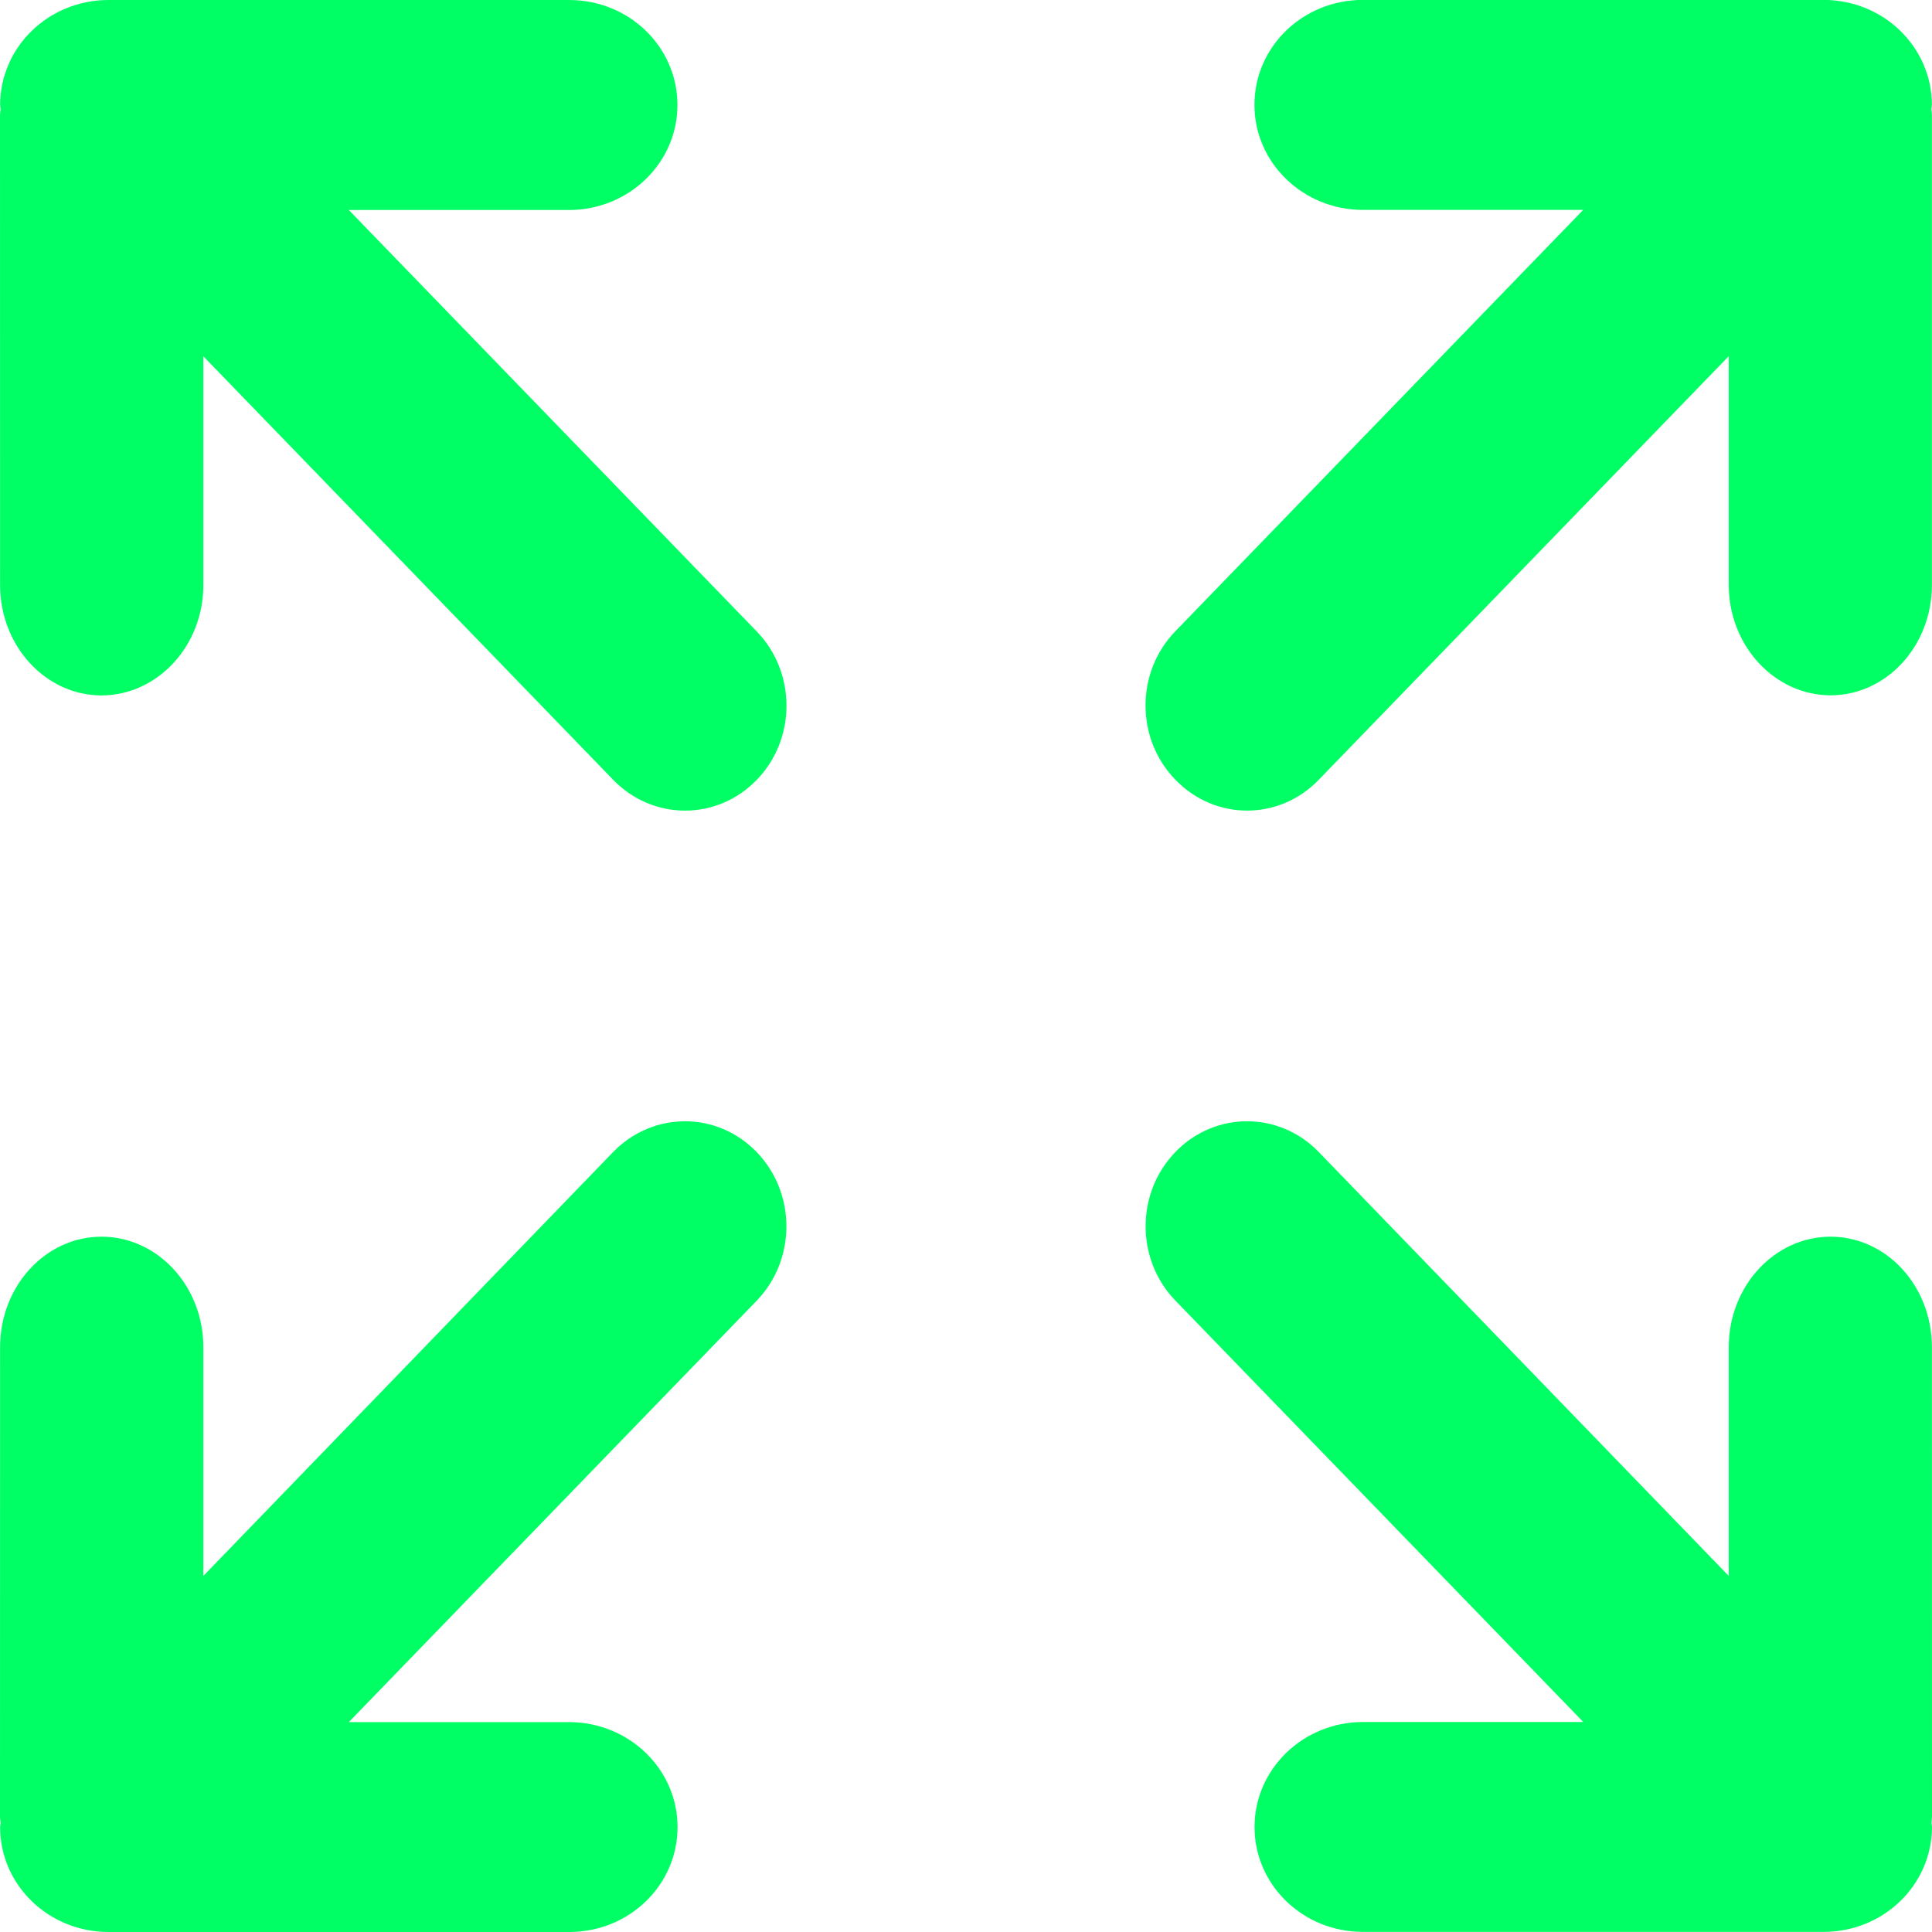
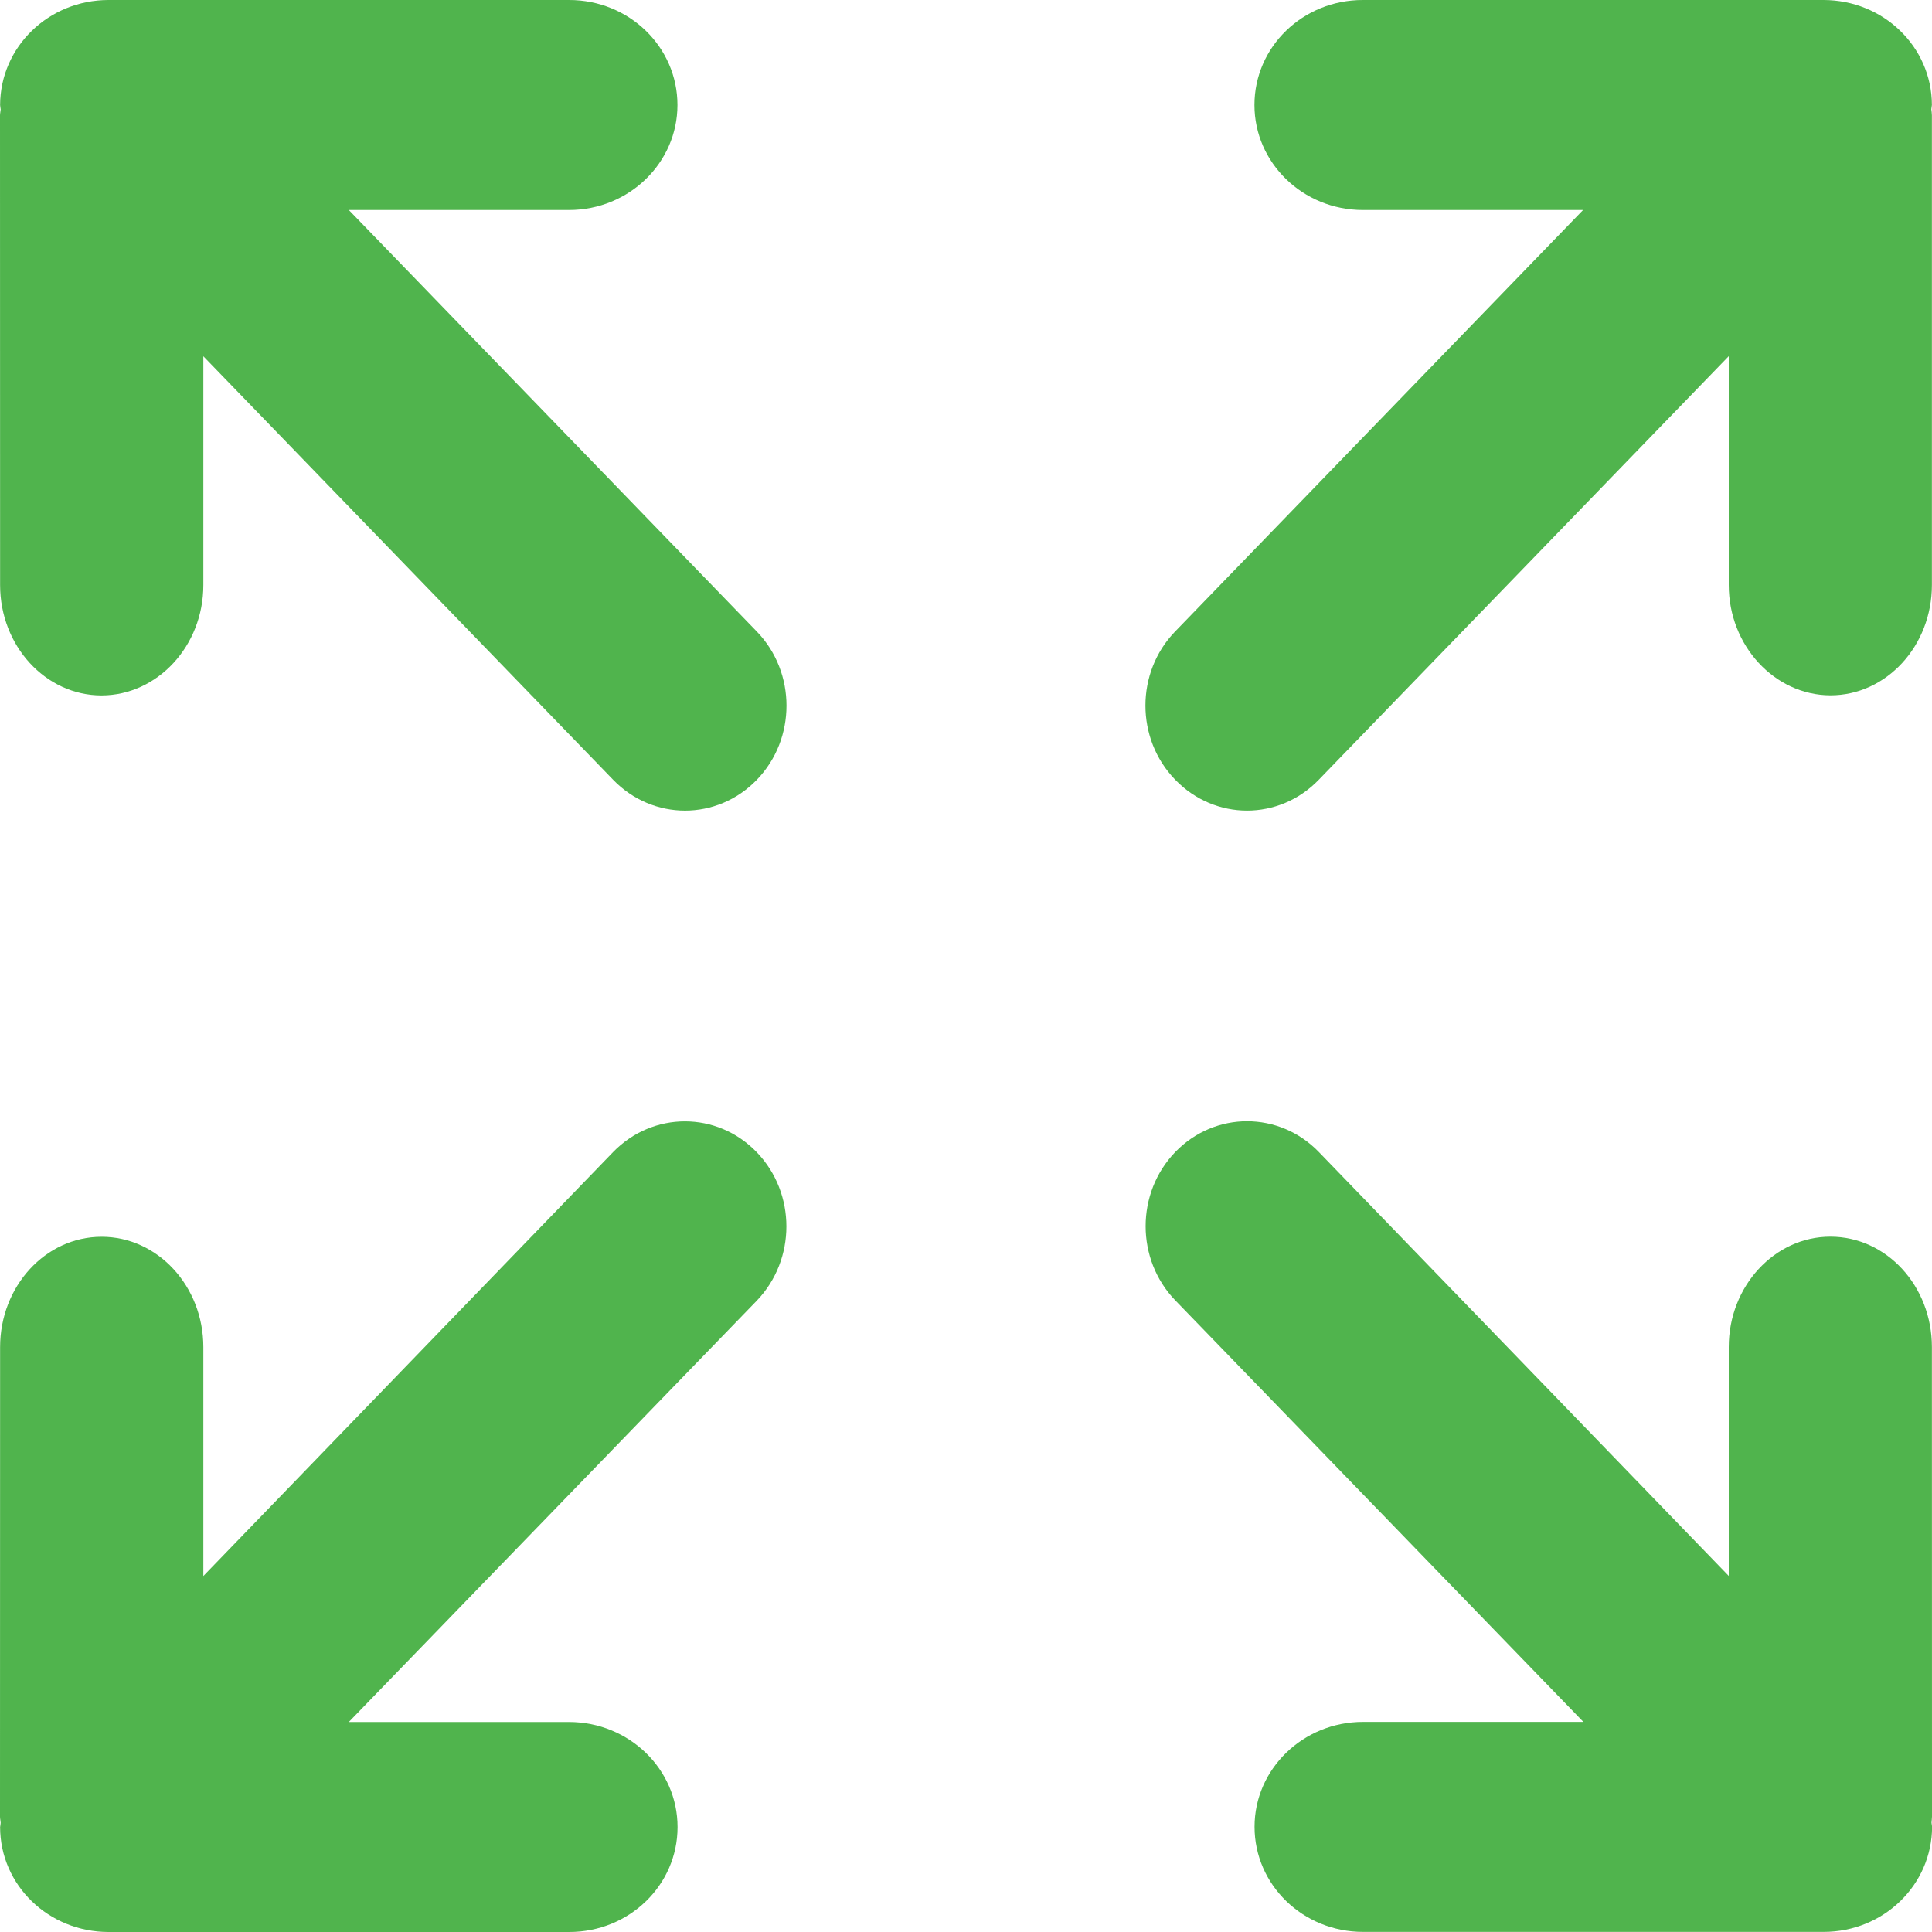
- <svg xmlns="http://www.w3.org/2000/svg" version="1.1" id="Calque_1" x="0px" y="0px" width="20px" height="20px" viewBox="0 -2.219 20 20" enable-background="new 0 -2.219 20 20" xml:space="preserve">
+ <svg xmlns="http://www.w3.org/2000/svg" version="1.1" id="Calque_1" x="0px" y="0px" width="20px" height="20px" viewBox="0 0 20 20" enable-background="new 0 0 20 20" xml:space="preserve">
  <g id="c115_arrows">
-     <path fill="#00FF64" d="M19.999,11.727c0-0.633-0.469-1.144-1.051-1.144c-0.578,0.001-1.052,0.512-1.052,1.144v2.368l-4.244-4.388   c-0.41-0.425-1.075-0.425-1.485,0c-0.41,0.424-0.41,1.113,0,1.537l4.223,4.363h-2.281c-0.621,0.001-1.122,0.488-1.122,1.087   c0,0.6,0.501,1.086,1.122,1.086h4.768c0.621,0,1.121-0.485,1.123-1.086c-0.002-0.016-0.004-0.028-0.006-0.044   C19.996,16.629,20,16.607,20,16.586L19.999,11.727L19.999,11.727z" />
-     <path fill="#00FF64" d="M6.347,9.707l-4.242,4.388v-2.368c0-0.633-0.474-1.143-1.053-1.144c-0.581,0-1.051,0.512-1.051,1.144   L0,16.588c0,0.021,0.006,0.043,0.007,0.063c-0.001,0.015-0.004,0.028-0.006,0.044c0.001,0.601,0.502,1.086,1.123,1.086h4.769   c0.62,0,1.121-0.485,1.121-1.086c0-0.599-0.501-1.085-1.121-1.087H3.611l4.223-4.363c0.409-0.424,0.409-1.113,0-1.537   C7.424,9.282,6.759,9.282,6.347,9.707z" />
-     <path fill="#00FF64" d="M13.652,5.853l4.244-4.385v2.368c0,0.63,0.475,1.141,1.052,1.143c0.582,0,1.051-0.512,1.051-1.143v-4.862   c0-0.021-0.004-0.043-0.006-0.062c0.002-0.015,0.004-0.03,0.006-0.045c-0.002-0.602-0.502-1.087-1.123-1.087h-4.768   c-0.621,0-1.122,0.485-1.122,1.087c0,0.598,0.501,1.086,1.122,1.087h2.281l-4.223,4.363c-0.41,0.423-0.41,1.111,0,1.534   C12.577,6.279,13.241,6.279,13.652,5.853z" />
-     <path fill="#00FF64" d="M3.611-0.045h2.281c0.62-0.001,1.121-0.489,1.121-1.087c0-0.602-0.501-1.087-1.121-1.087H1.124   c-0.621,0-1.121,0.485-1.123,1.087c0.001,0.015,0.004,0.03,0.006,0.045C0.006-1.068,0-1.047,0-1.025l0.001,4.862   c0,0.63,0.47,1.143,1.051,1.143c0.579-0.002,1.053-0.512,1.053-1.143V1.469l4.242,4.384c0.412,0.426,1.077,0.426,1.488,0   c0.409-0.423,0.409-1.111,0-1.534L3.611-0.045z" />
+     <path fill="#50B44D" d="M19.999,13.945c0-0.633-0.47-1.143-1.051-1.143c-0.578,0-1.052,0.512-1.052,1.143v2.369l-4.244-4.389   c-0.41-0.424-1.075-0.424-1.485,0s-0.41,1.113,0,1.537l4.224,4.363h-2.281c-0.621,0-1.123,0.488-1.123,1.086   c0,0.602,0.502,1.088,1.123,1.088h4.768c0.621,0,1.121-0.486,1.123-1.088c-0.002-0.016-0.004-0.027-0.006-0.043   C19.996,18.848,20,18.826,20,18.805L19.999,13.945L19.999,13.945z" />
+     <path fill="#50B44D" d="M6.347,11.926l-4.242,4.389v-2.369c0-0.633-0.474-1.143-1.053-1.143c-0.581,0-1.051,0.512-1.051,1.143   L0,18.807c0,0.021,0.006,0.043,0.007,0.062c-0.001,0.016-0.004,0.029-0.006,0.045C0.002,19.516,0.503,20,1.124,20h4.769   c0.62,0,1.121-0.484,1.121-1.086c0-0.6-0.501-1.086-1.121-1.088H3.611l4.223-4.361c0.409-0.426,0.409-1.113,0-1.537   C7.424,11.502,6.759,11.502,6.347,11.926z" />
+     <path fill="#50B44D" d="M13.652,8.072l4.244-4.385v2.368c0,0.63,0.475,1.141,1.052,1.143c0.581,0,1.051-0.512,1.051-1.143V1.193   c0-0.021-0.004-0.043-0.006-0.062c0.002-0.015,0.004-0.03,0.006-0.045C19.997,0.484,19.497,0,18.876,0h-4.769   c-0.621,0-1.121,0.485-1.121,1.087c0,0.598,0.5,1.086,1.121,1.087h2.281l-4.223,4.363c-0.41,0.423-0.41,1.111,0,1.534   C12.577,8.498,13.241,8.498,13.652,8.072z" />
+     <path fill="#50B44D" d="M3.611,2.174h2.281c0.62-0.001,1.121-0.489,1.121-1.087C7.013,0.485,6.512,0,5.892,0H1.124   C0.503,0,0.003,0.485,0.001,1.087c0.001,0.015,0.004,0.03,0.006,0.045C0.006,1.151,0,1.172,0,1.194l0.001,4.862   c0,0.63,0.47,1.143,1.051,1.143c0.579-0.002,1.053-0.512,1.053-1.143V3.688l4.242,4.384c0.412,0.426,1.077,0.426,1.488,0   c0.409-0.423,0.409-1.111,0-1.534L3.611,2.174z" />
  </g>
</svg>
